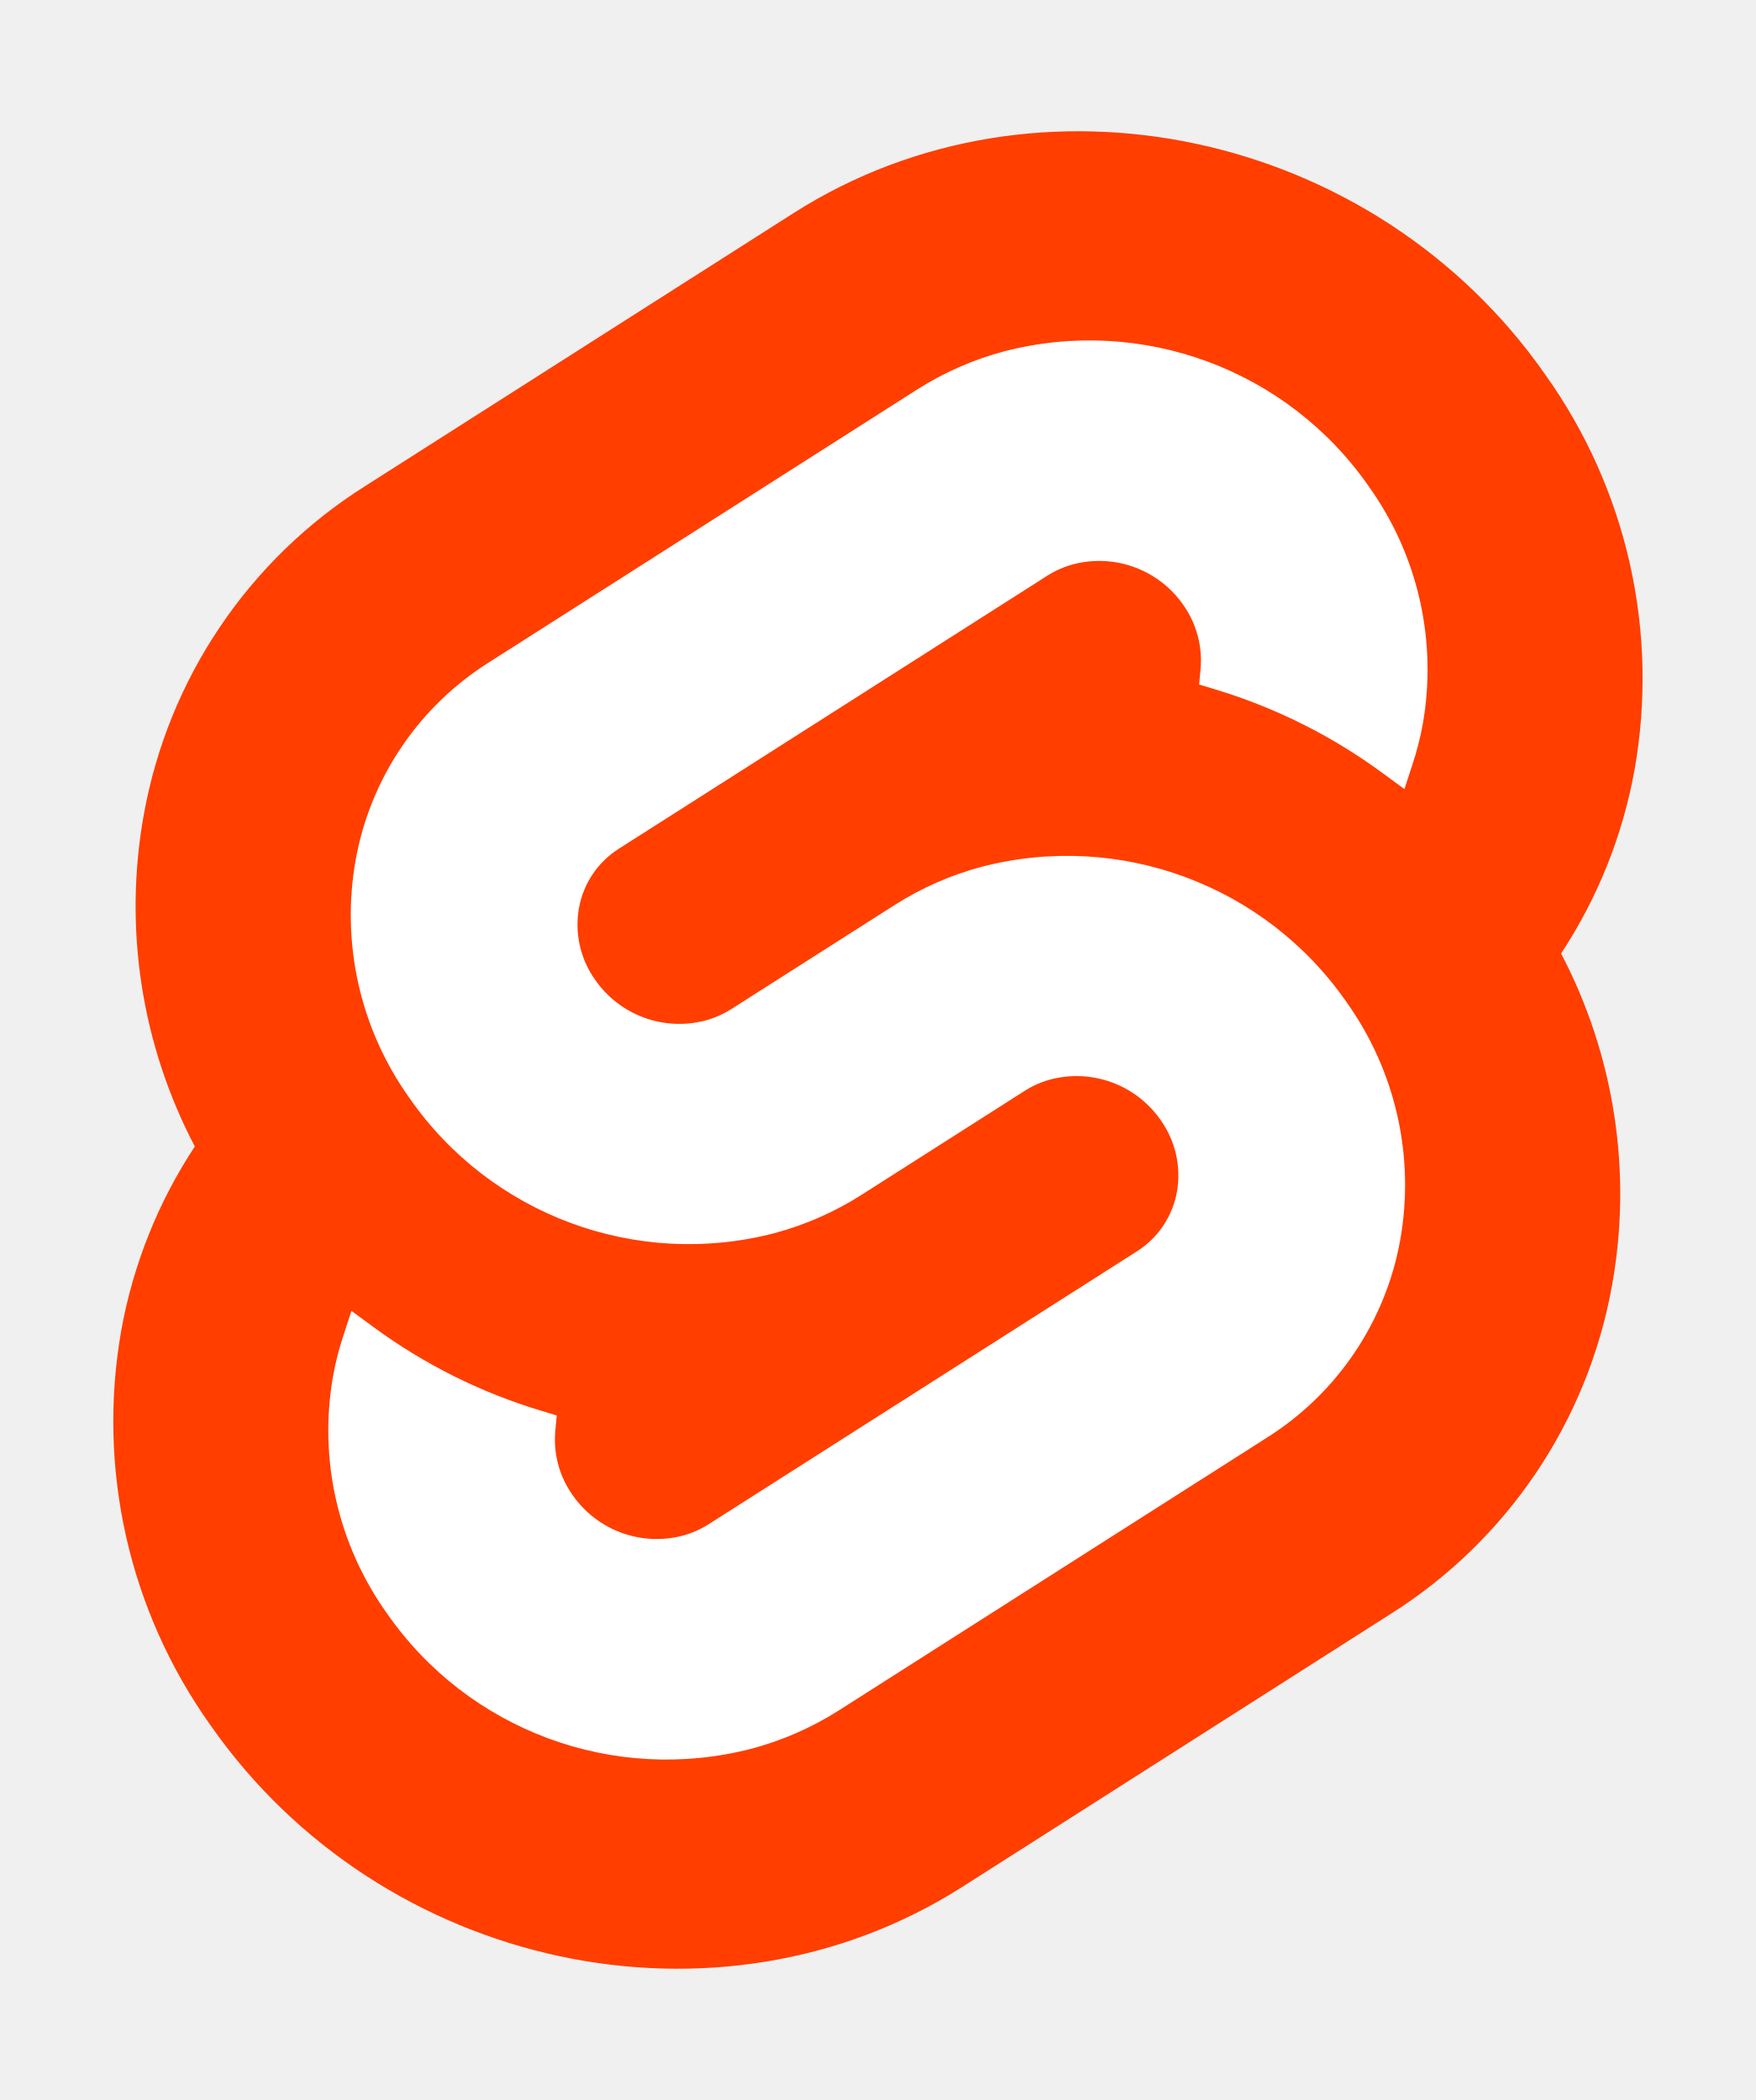
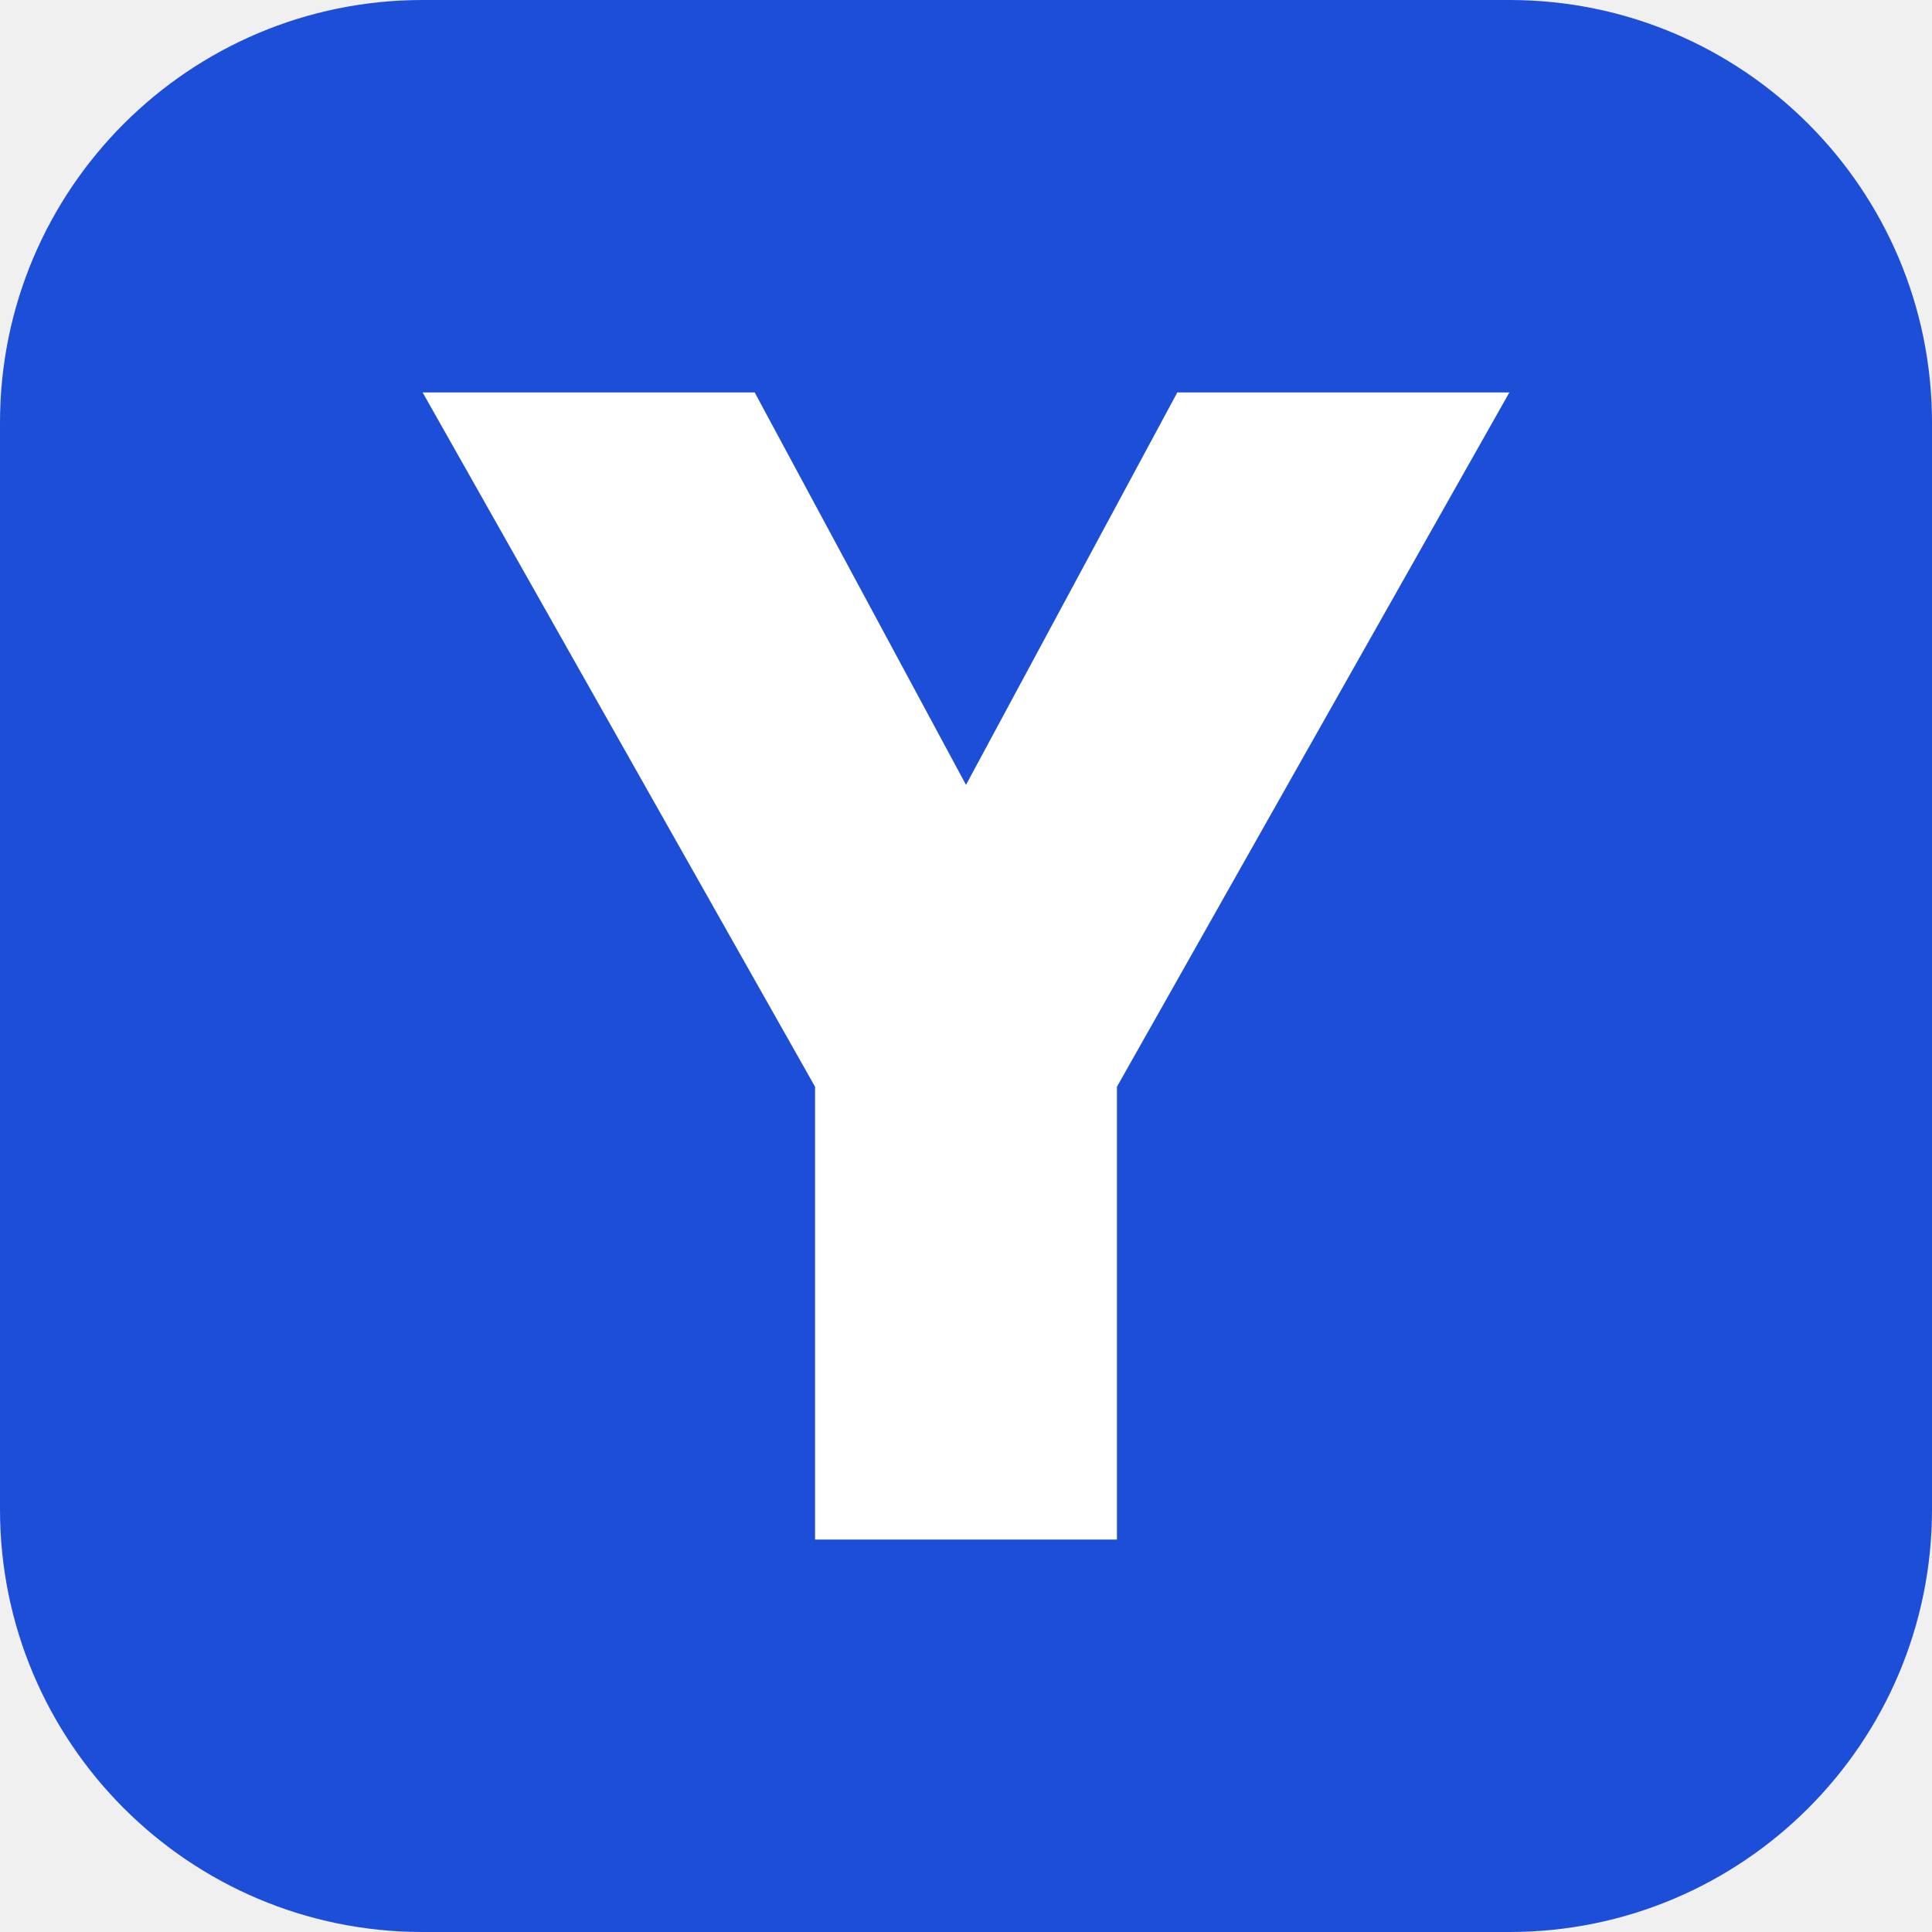
- <svg xmlns="http://www.w3.org/2000/svg" width="107" height="128" viewBox="0 0 107 128">
-   <path d="M94.157 22.819c-10.4-14.885-30.94-19.297-45.792-9.835L22.282 29.608A29.92 29.92 0 0 0 8.764 49.65a31.5 31.5 0 0 0 3.108 20.231 30 30 0 0 0-4.477 11.183 31.9 31.9 0 0 0 5.448 24.116c10.402 14.887 30.942 19.297 45.791 9.835l26.083-16.624A29.92 29.92 0 0 0 98.235 78.35a31.53 31.53 0 0 0-3.105-20.232 30 30 0 0 0 4.474-11.182 31.88 31.88 0 0 0-5.447-24.116" style="fill:#ff3e00" />
-   <path d="M45.817 106.582a20.72 20.72 0 0 1-22.237-8.243 19.17 19.17 0 0 1-3.277-14.503 18 18 0 0 1 .624-2.435l.49-1.498 1.337.981a33.6 33.6 0 0 0 10.203 5.098l.97.294-.09.968a5.85 5.85 0 0 0 1.052 3.878 6.24 6.24 0 0 0 6.695 2.485 5.8 5.8 0 0 0 1.603-.704L69.27 76.28a5.43 5.43 0 0 0 2.45-3.631 5.8 5.8 0 0 0-.987-4.371 6.24 6.24 0 0 0-6.698-2.487 5.7 5.7 0 0 0-1.6.704l-9.953 6.345a19 19 0 0 1-5.296 2.326 20.72 20.72 0 0 1-22.237-8.243 19.17 19.17 0 0 1-3.277-14.502 17.99 17.99 0 0 1 8.13-12.052l26.081-16.623a19 19 0 0 1 5.3-2.329 20.72 20.72 0 0 1 22.237 8.243 19.17 19.17 0 0 1 3.277 14.503 18 18 0 0 1-.624 2.435l-.49 1.498-1.337-.98a33.6 33.6 0 0 0-10.203-5.1l-.97-.294.09-.968a5.86 5.86 0 0 0-1.052-3.878 6.24 6.24 0 0 0-6.696-2.485 5.8 5.8 0 0 0-1.602.704L37.73 51.72a5.42 5.42 0 0 0-2.449 3.63 5.79 5.79 0 0 0 .986 4.372 6.24 6.24 0 0 0 6.698 2.486 5.8 5.8 0 0 0 1.602-.704l9.952-6.342a19 19 0 0 1 5.295-2.328 20.72 20.72 0 0 1 22.237 8.242 19.17 19.17 0 0 1 3.277 14.503 18 18 0 0 1-8.13 12.053l-26.081 16.622a19 19 0 0 1-5.3 2.328" style="fill:#fff" />
+ <svg xmlns="http://www.w3.org/2000/svg" viewBox="0 0 64 64">
+   <rect width="64" height="64" rx="14" fill="#1d4ed8" />
+   <path d="M14 13h11l7 13 7-13h11L37 36v15H27V36L14 13Z" fill="#ffffff" />
</svg>
